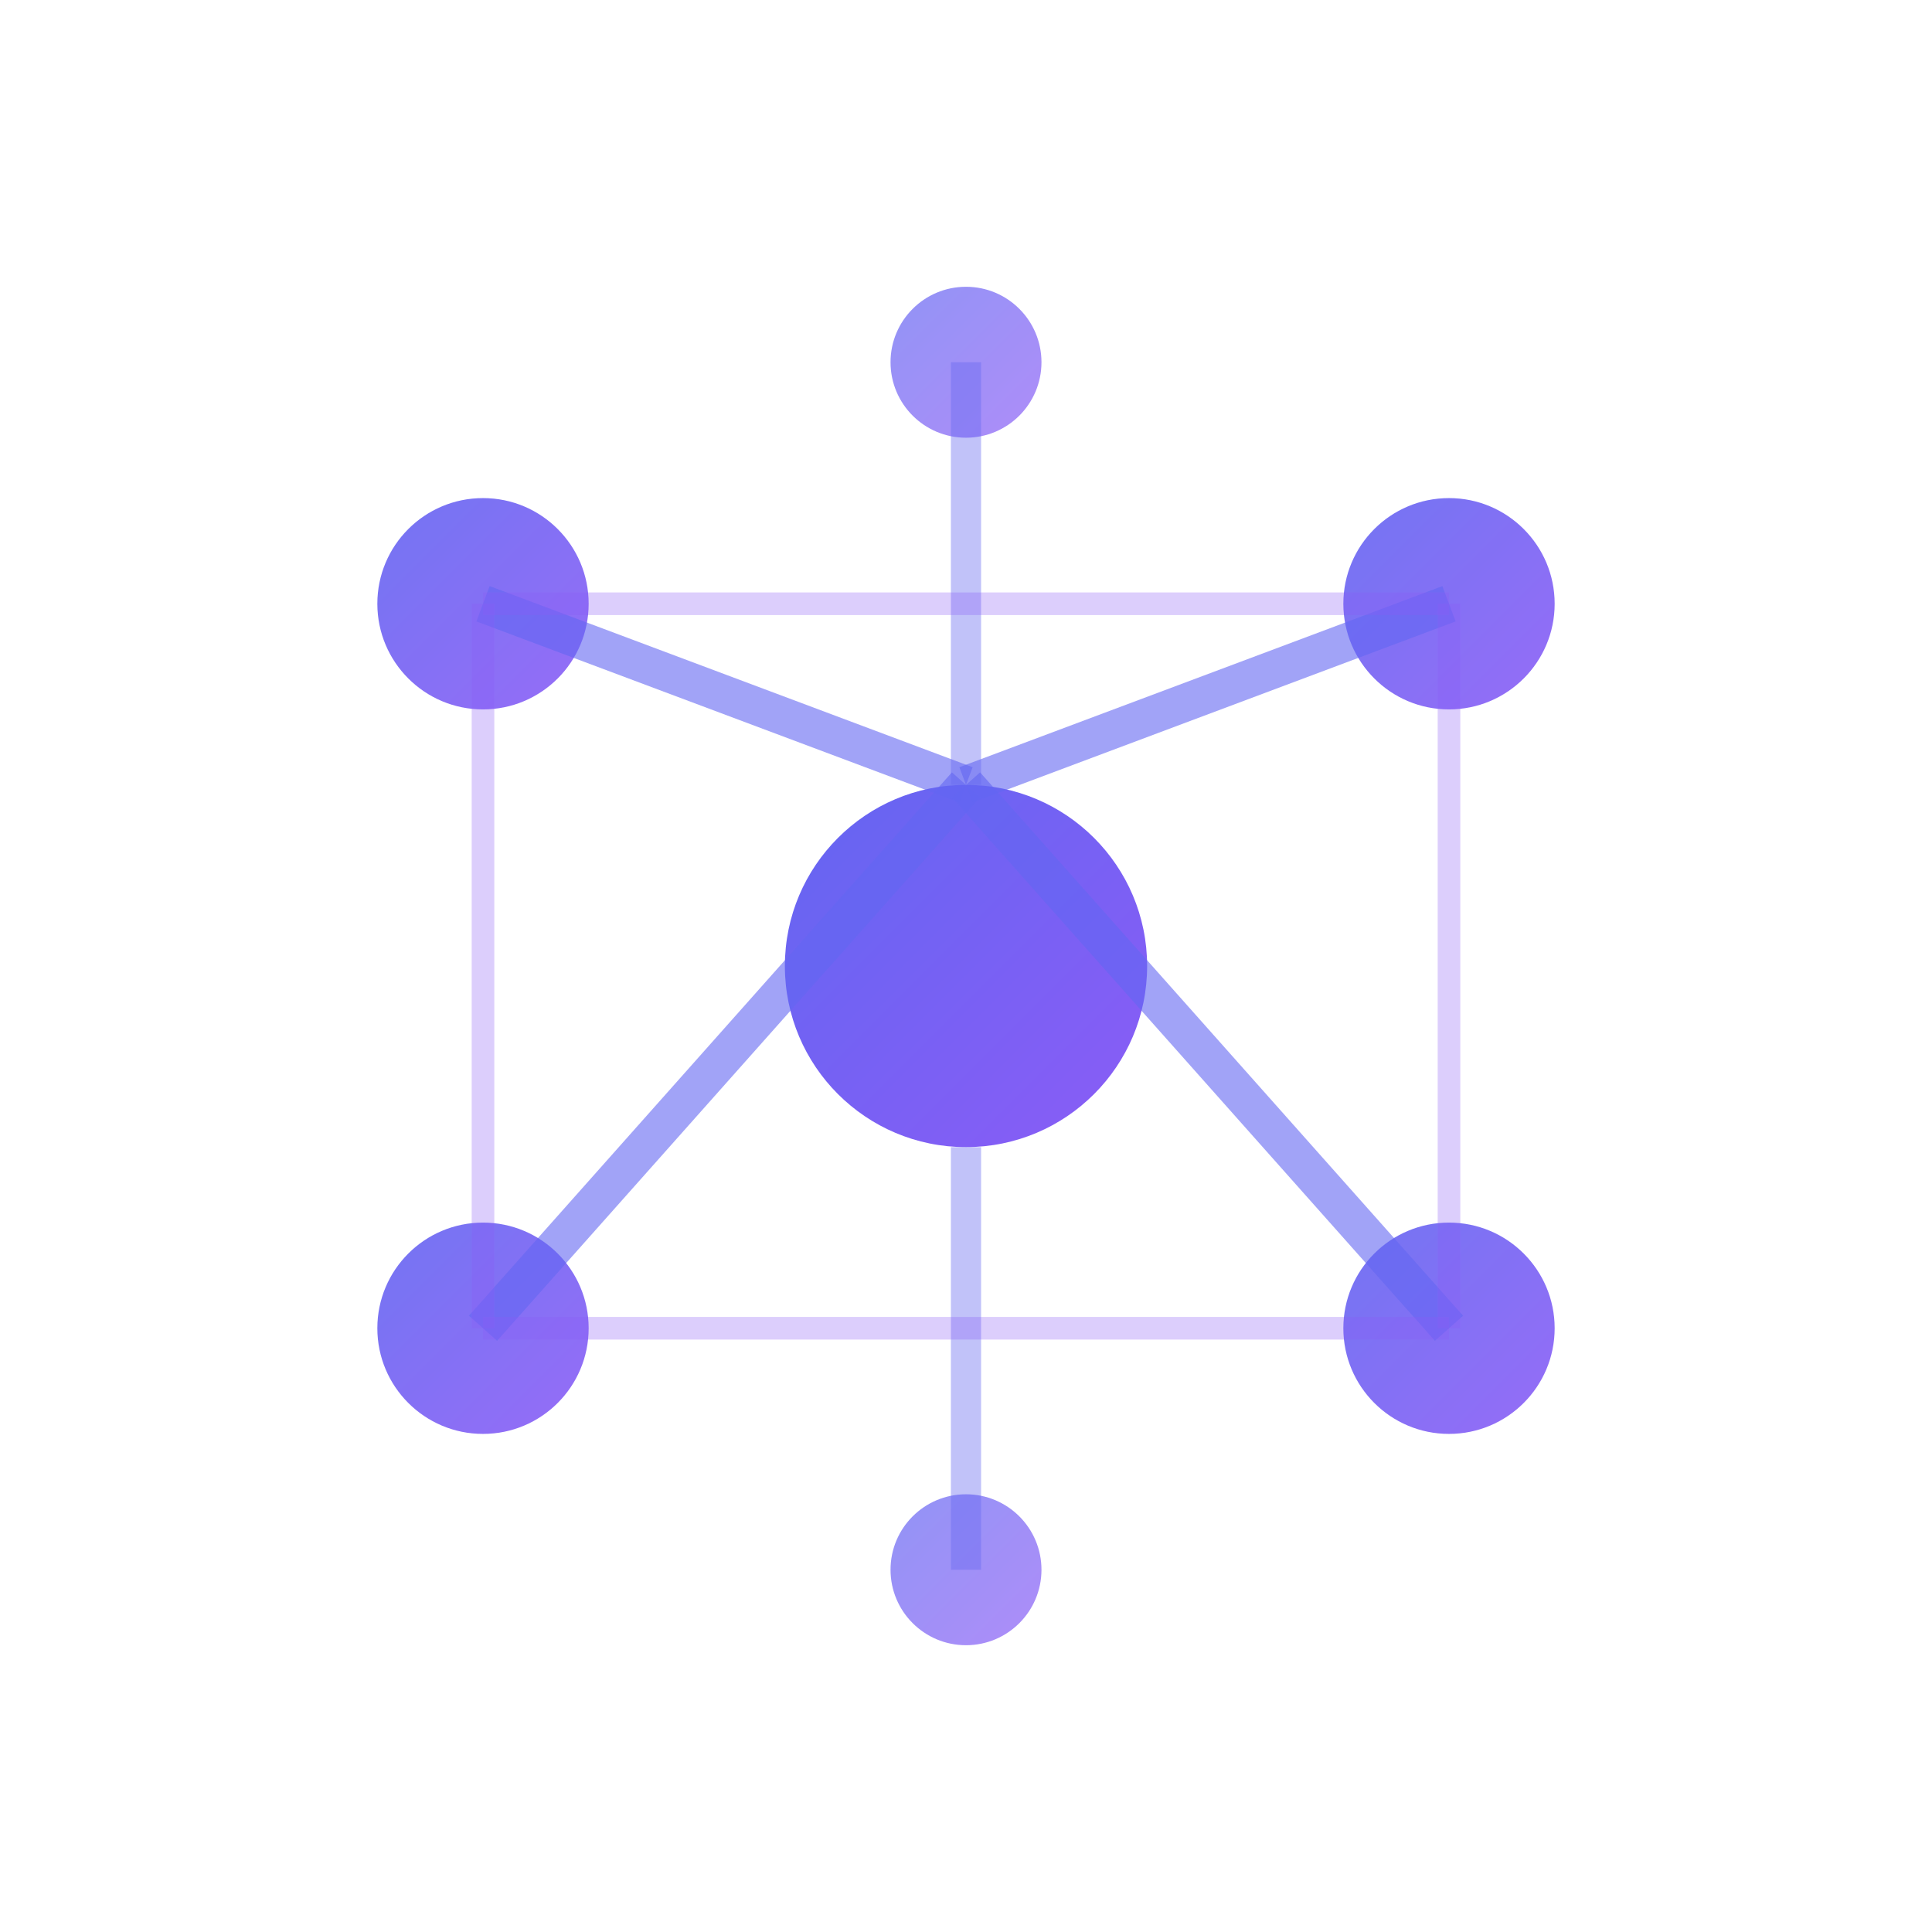
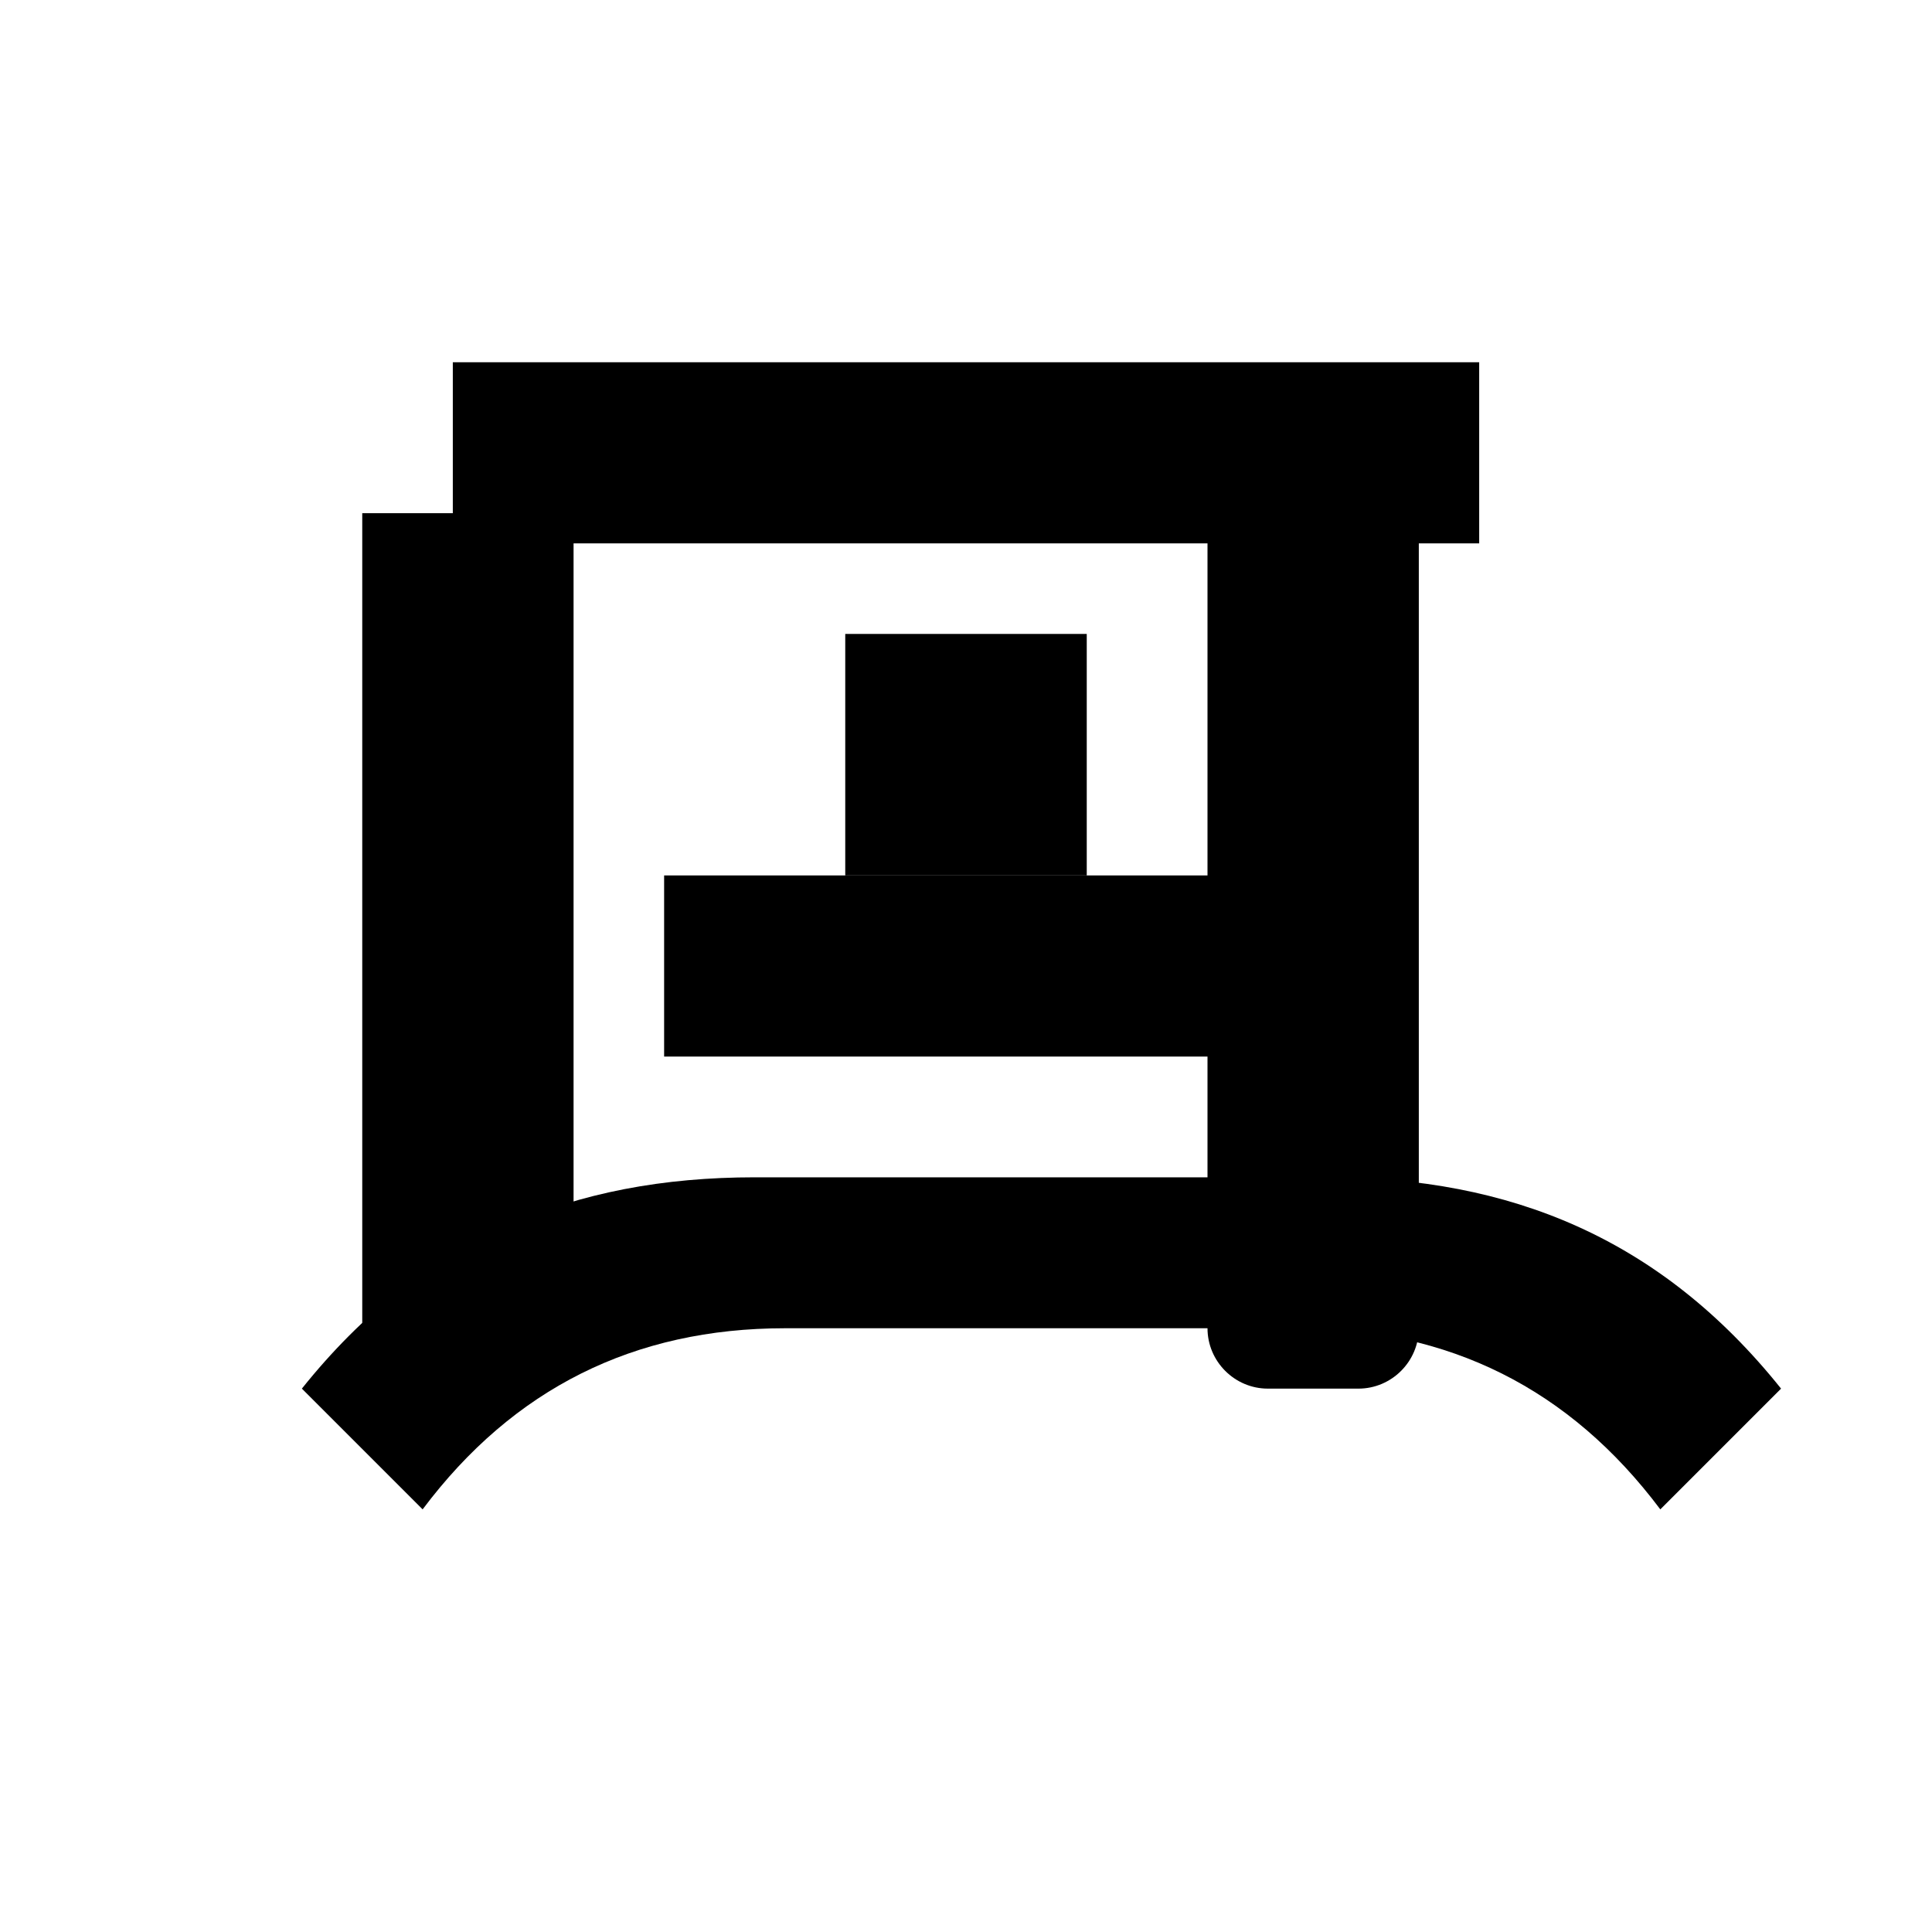
- <svg xmlns="http://www.w3.org/2000/svg" viewBox="0 0 128 128" fill="none">
-   <defs>
-     <linearGradient id="grad1" x1="0%" y1="0%" x2="100%" y2="100%">
-       <stop offset="0%" style="stop-color:#6366f1" />
-       <stop offset="100%" style="stop-color:#8b5cf6" />
-     </linearGradient>
-   </defs>
-   <circle cx="64" cy="64" r="12" fill="url(#grad1)" />
-   <circle cx="32" cy="40" r="7" fill="url(#grad1)" opacity="0.9" />
-   <circle cx="96" cy="40" r="7" fill="url(#grad1)" opacity="0.9" />
-   <circle cx="32" cy="88" r="7" fill="url(#grad1)" opacity="0.9" />
-   <circle cx="96" cy="88" r="7" fill="url(#grad1)" opacity="0.9" />
-   <circle cx="64" cy="24" r="5" fill="url(#grad1)" opacity="0.7" />
-   <circle cx="64" cy="104" r="5" fill="url(#grad1)" opacity="0.7" />
-   <line x1="64" y1="52" x2="32" y2="40" stroke="#6366f1" stroke-width="2.5" opacity="0.6" />
-   <line x1="64" y1="52" x2="96" y2="40" stroke="#6366f1" stroke-width="2.5" opacity="0.6" />
-   <line x1="64" y1="52" x2="32" y2="88" stroke="#6366f1" stroke-width="2.5" opacity="0.6" />
-   <line x1="64" y1="52" x2="96" y2="88" stroke="#6366f1" stroke-width="2.5" opacity="0.6" />
-   <line x1="64" y1="52" x2="64" y2="24" stroke="#6366f1" stroke-width="2" opacity="0.4" />
-   <line x1="64" y1="76" x2="64" y2="104" stroke="#6366f1" stroke-width="2" opacity="0.4" />
-   <line x1="32" y1="40" x2="96" y2="40" stroke="#8b5cf6" stroke-width="1.5" opacity="0.3" />
-   <line x1="32" y1="88" x2="96" y2="88" stroke="#8b5cf6" stroke-width="1.5" opacity="0.3" />
-   <line x1="32" y1="40" x2="32" y2="88" stroke="#8b5cf6" stroke-width="1.5" opacity="0.3" />
-   <line x1="96" y1="40" x2="96" y2="88" stroke="#8b5cf6" stroke-width="1.5" opacity="0.3" />
+ <svg xmlns="http://www.w3.org/2000/svg" viewBox="0 0 128 128" fill="none" role="img" aria-label="Hystersis">
+   <path fill="#000000" d="M24 34V88c0 2.2 1.8 4 4 4h6c2.2 0 4-1.8 4-4V34H24zm56 0v54c0 2.2 1.8 4 4 4h6c2.2 0 4-1.8 4-4V34H80z" />
+   <path fill="#000000" d="M44 58h40v12H44V58z" />
+   <path fill="#000000" d="M56 42h16v16H56V42z" />
+   <path fill="#000000" d="M30 24h68v12H30V24z" />
+   <path fill="#000000" d="M20 92c8-10 18-14 30-14h38c12 0 22 4 30 14l-8 8c-6-8-14-12-24-12H52c-10 0-18 4-24 12l-8-8z" />
</svg>
